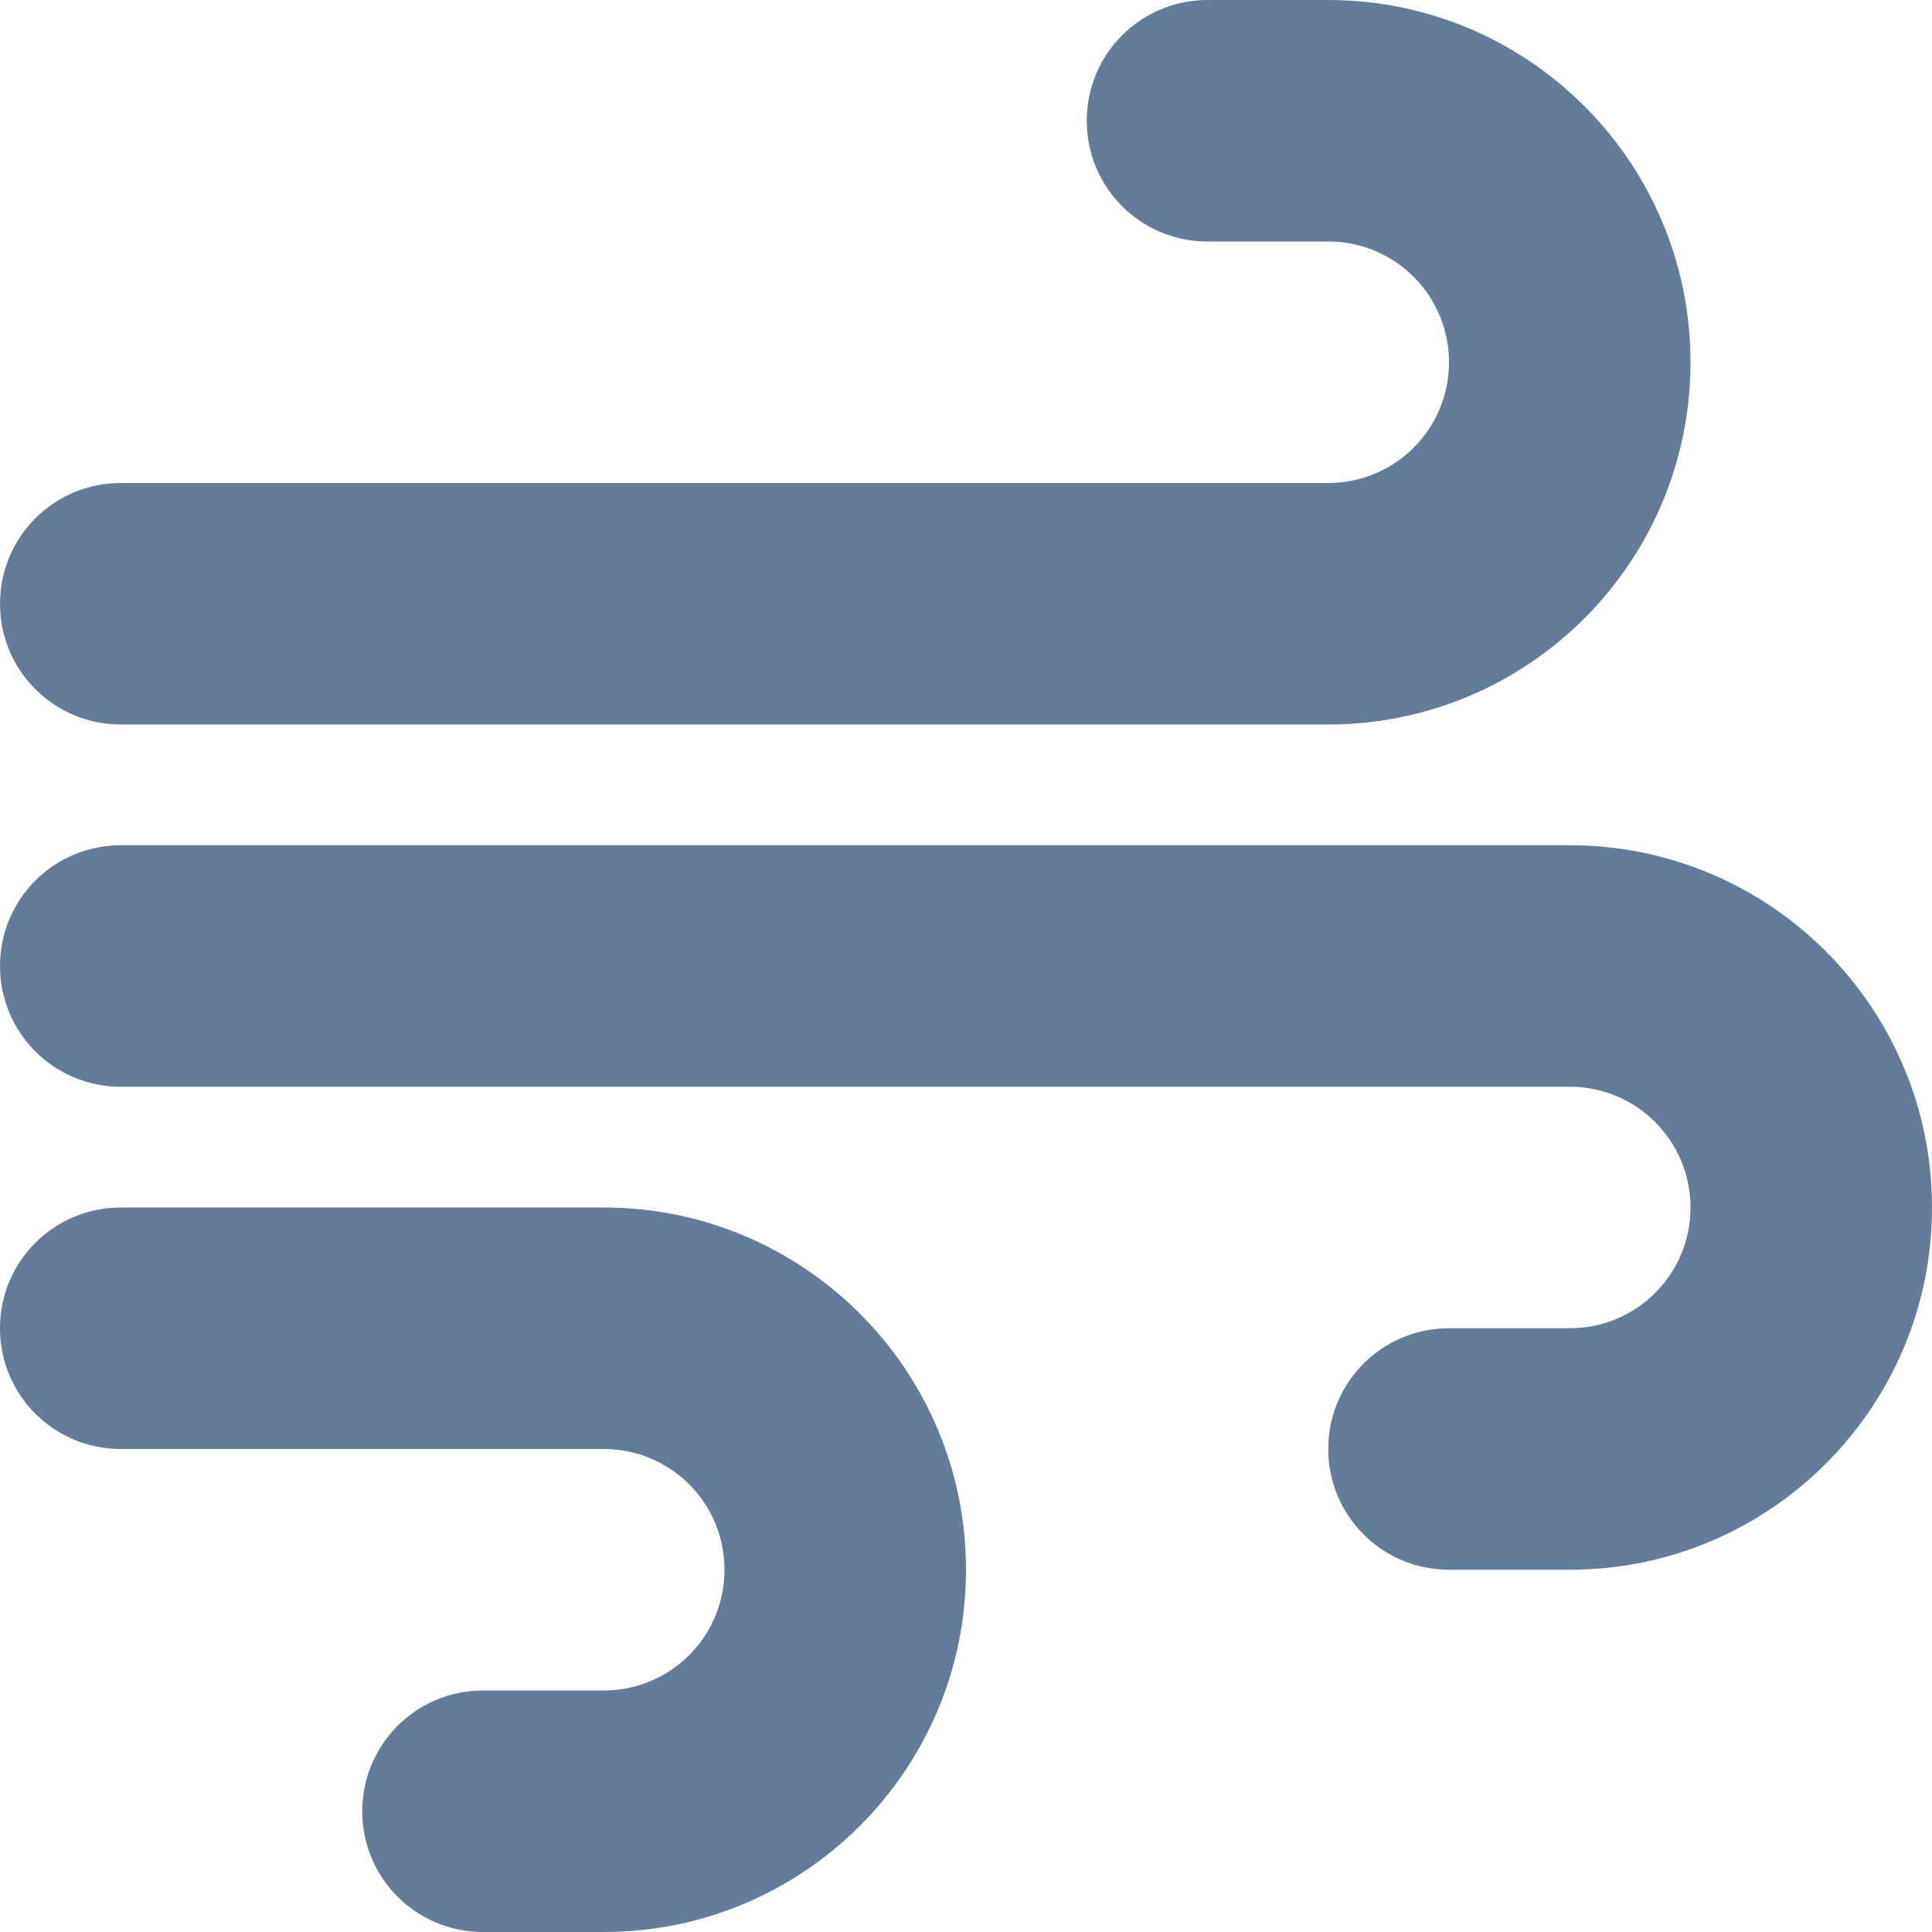
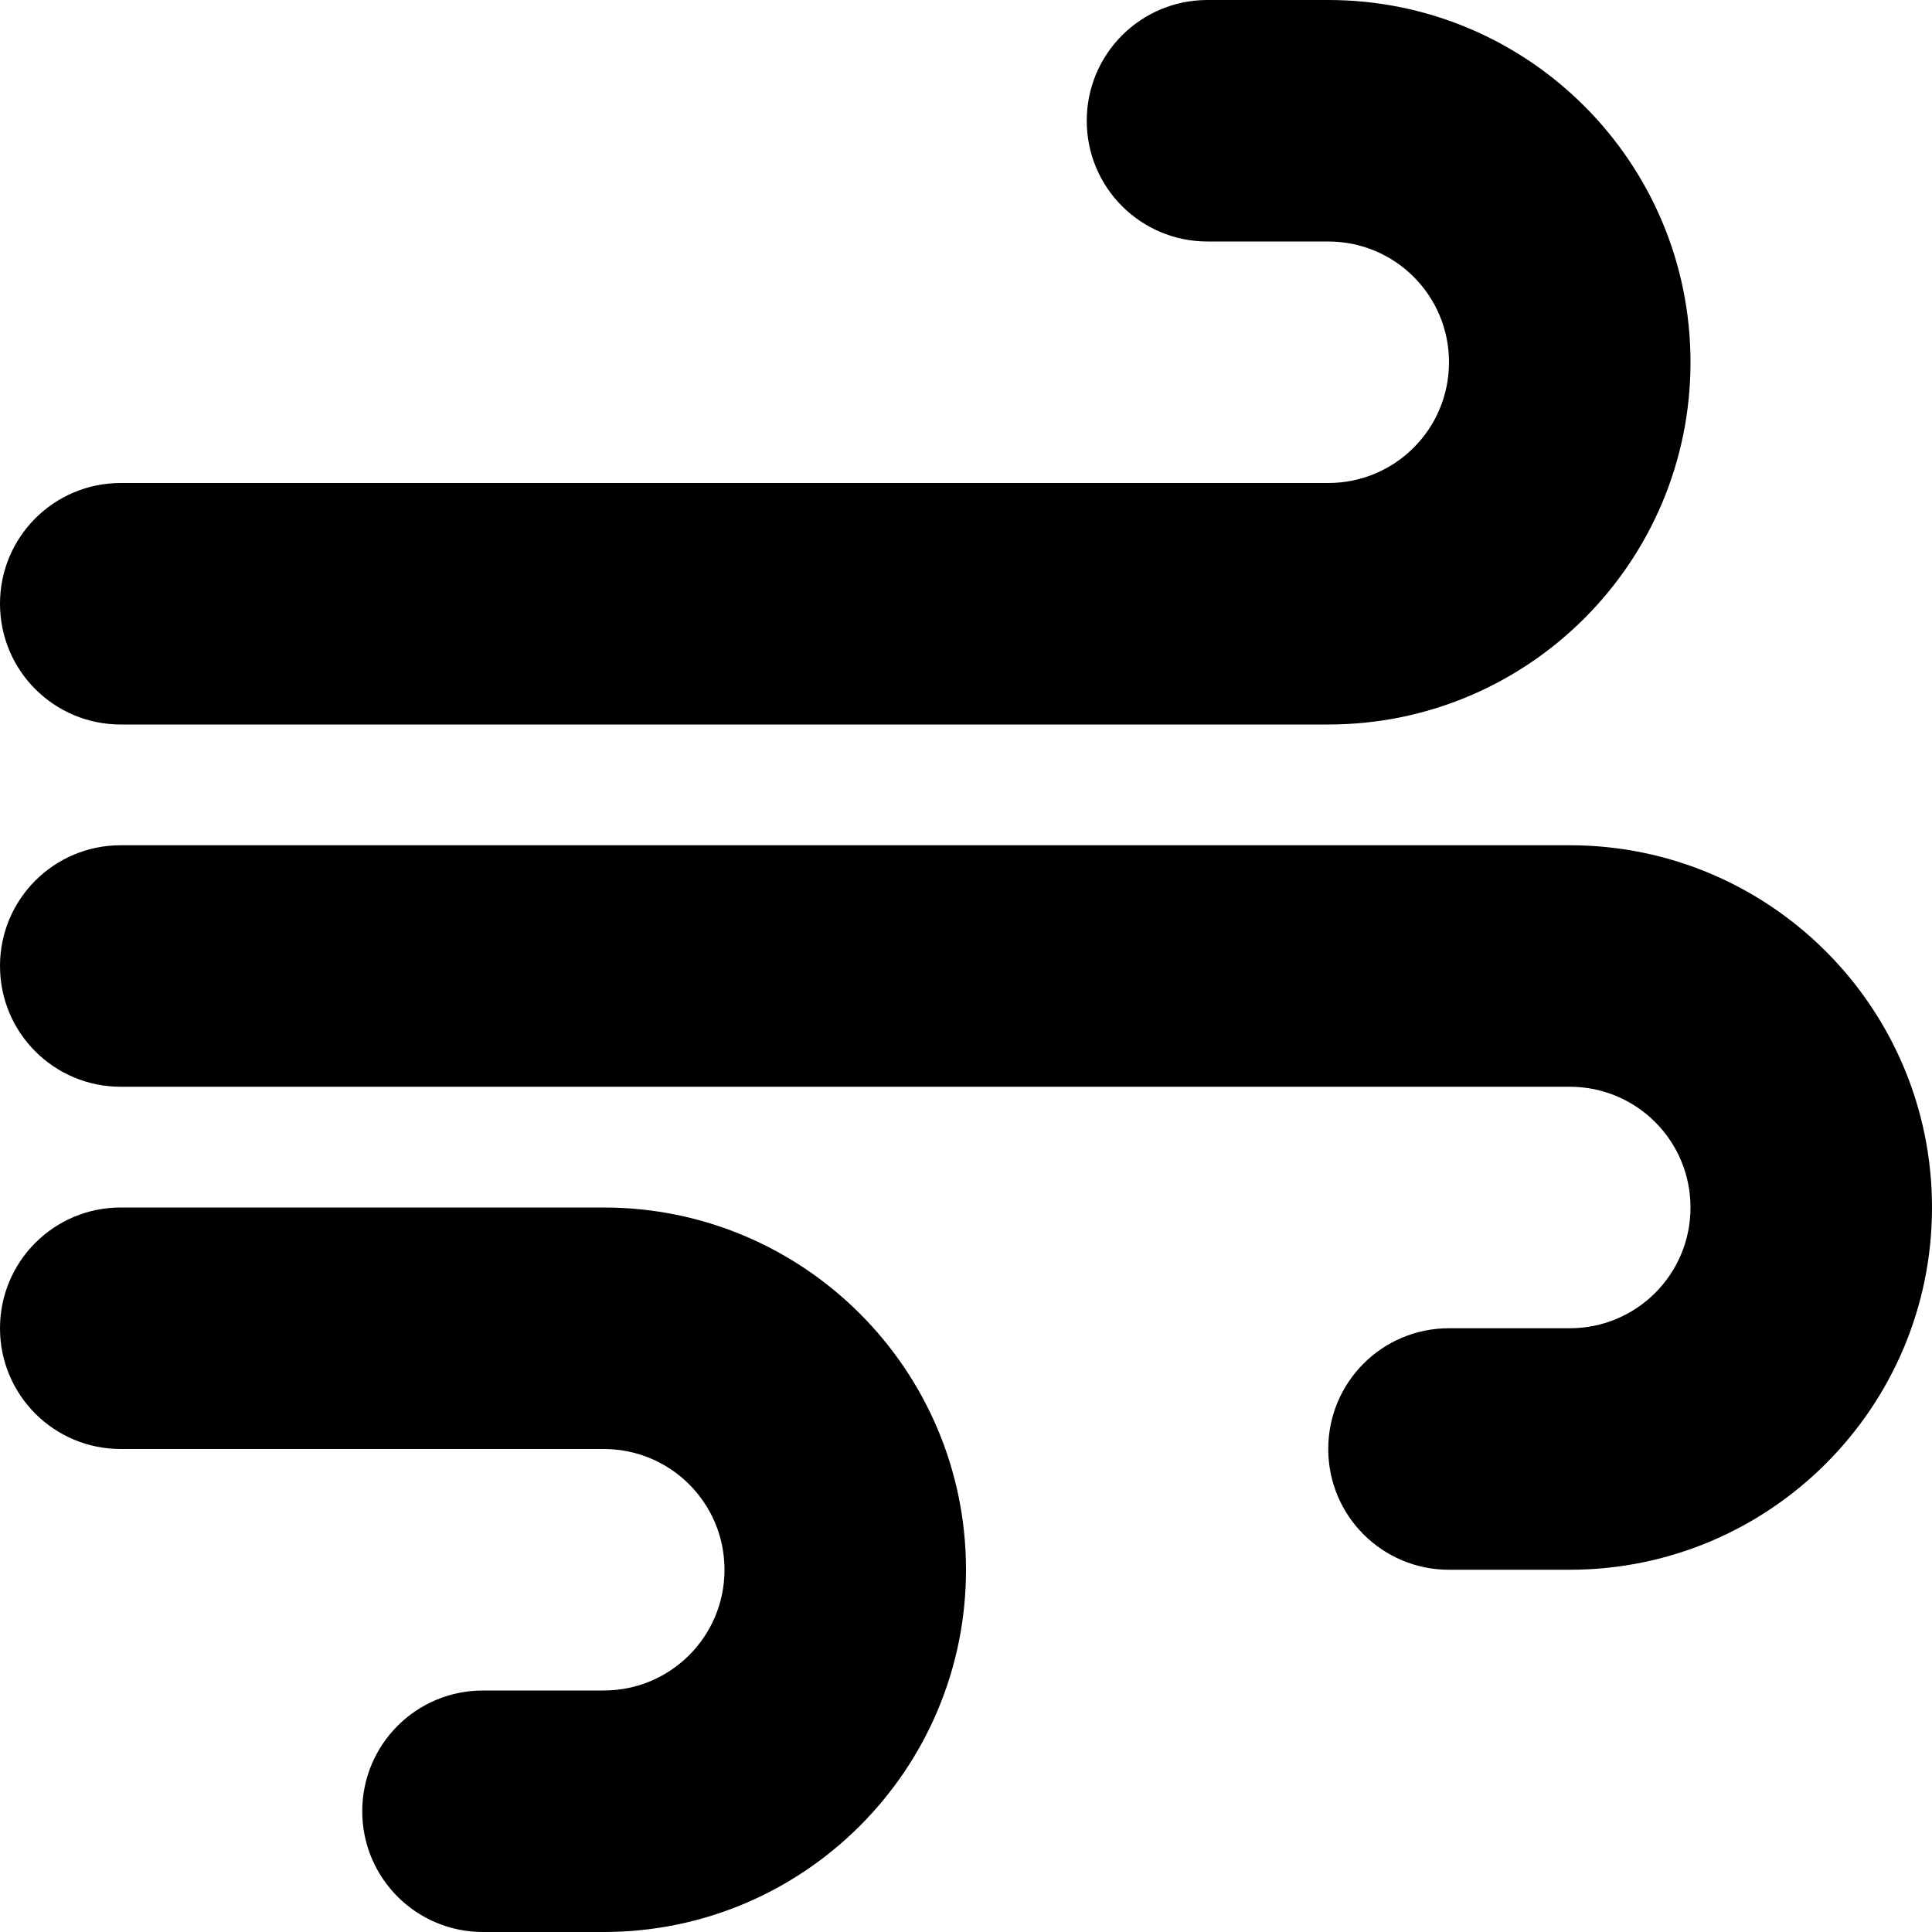
<svg xmlns="http://www.w3.org/2000/svg" viewBox="0 0 512 512">
-   <path d="M288 32c0 17.7 14.3 32 32 32h32c17.7 0 32 14.3 32 32s-14.3 32-32 32H32c-17.7 0-32 14.3-32 32s14.3 32 32 32H352c53 0 96-43 96-96s-43-96-96-96H320c-17.7 0-32 14.3-32 32zm64 352c0 17.7 14.3 32 32 32h32c53 0 96-43 96-96s-43-96-96-96H32c-17.7 0-32 14.3-32 32s14.3 32 32 32H416c17.7 0 32 14.3 32 32s-14.3 32-32 32H384c-17.7 0-32 14.3-32 32zM128 512h32c53 0 96-43 96-96s-43-96-96-96H32c-17.7 0-32 14.3-32 32s14.3 32 32 32H160c17.7 0 32 14.3 32 32s-14.3 32-32 32H128c-17.7 0-32 14.3-32 32s14.3 32 32 32z" fill="#637c9c" />
+   <path d="M288 32c0 17.7 14.3 32 32 32h32c17.7 0 32 14.3 32 32s-14.3 32-32 32H32c-17.7 0-32 14.3-32 32s14.3 32 32 32H352c53 0 96-43 96-96s-43-96-96-96H320c-17.7 0-32 14.3-32 32zm64 352c0 17.7 14.3 32 32 32h32c53 0 96-43 96-96s-43-96-96-96H32c-17.7 0-32 14.3-32 32s14.3 32 32 32H416c17.7 0 32 14.3 32 32s-14.3 32-32 32H384c-17.7 0-32 14.3-32 32zM128 512h32c53 0 96-43 96-96s-43-96-96-96H32c-17.7 0-32 14.3-32 32s14.3 32 32 32H160c17.7 0 32 14.3 32 32s-14.3 32-32 32H128c-17.7 0-32 14.3-32 32s14.3 32 32 32z" />
</svg>
